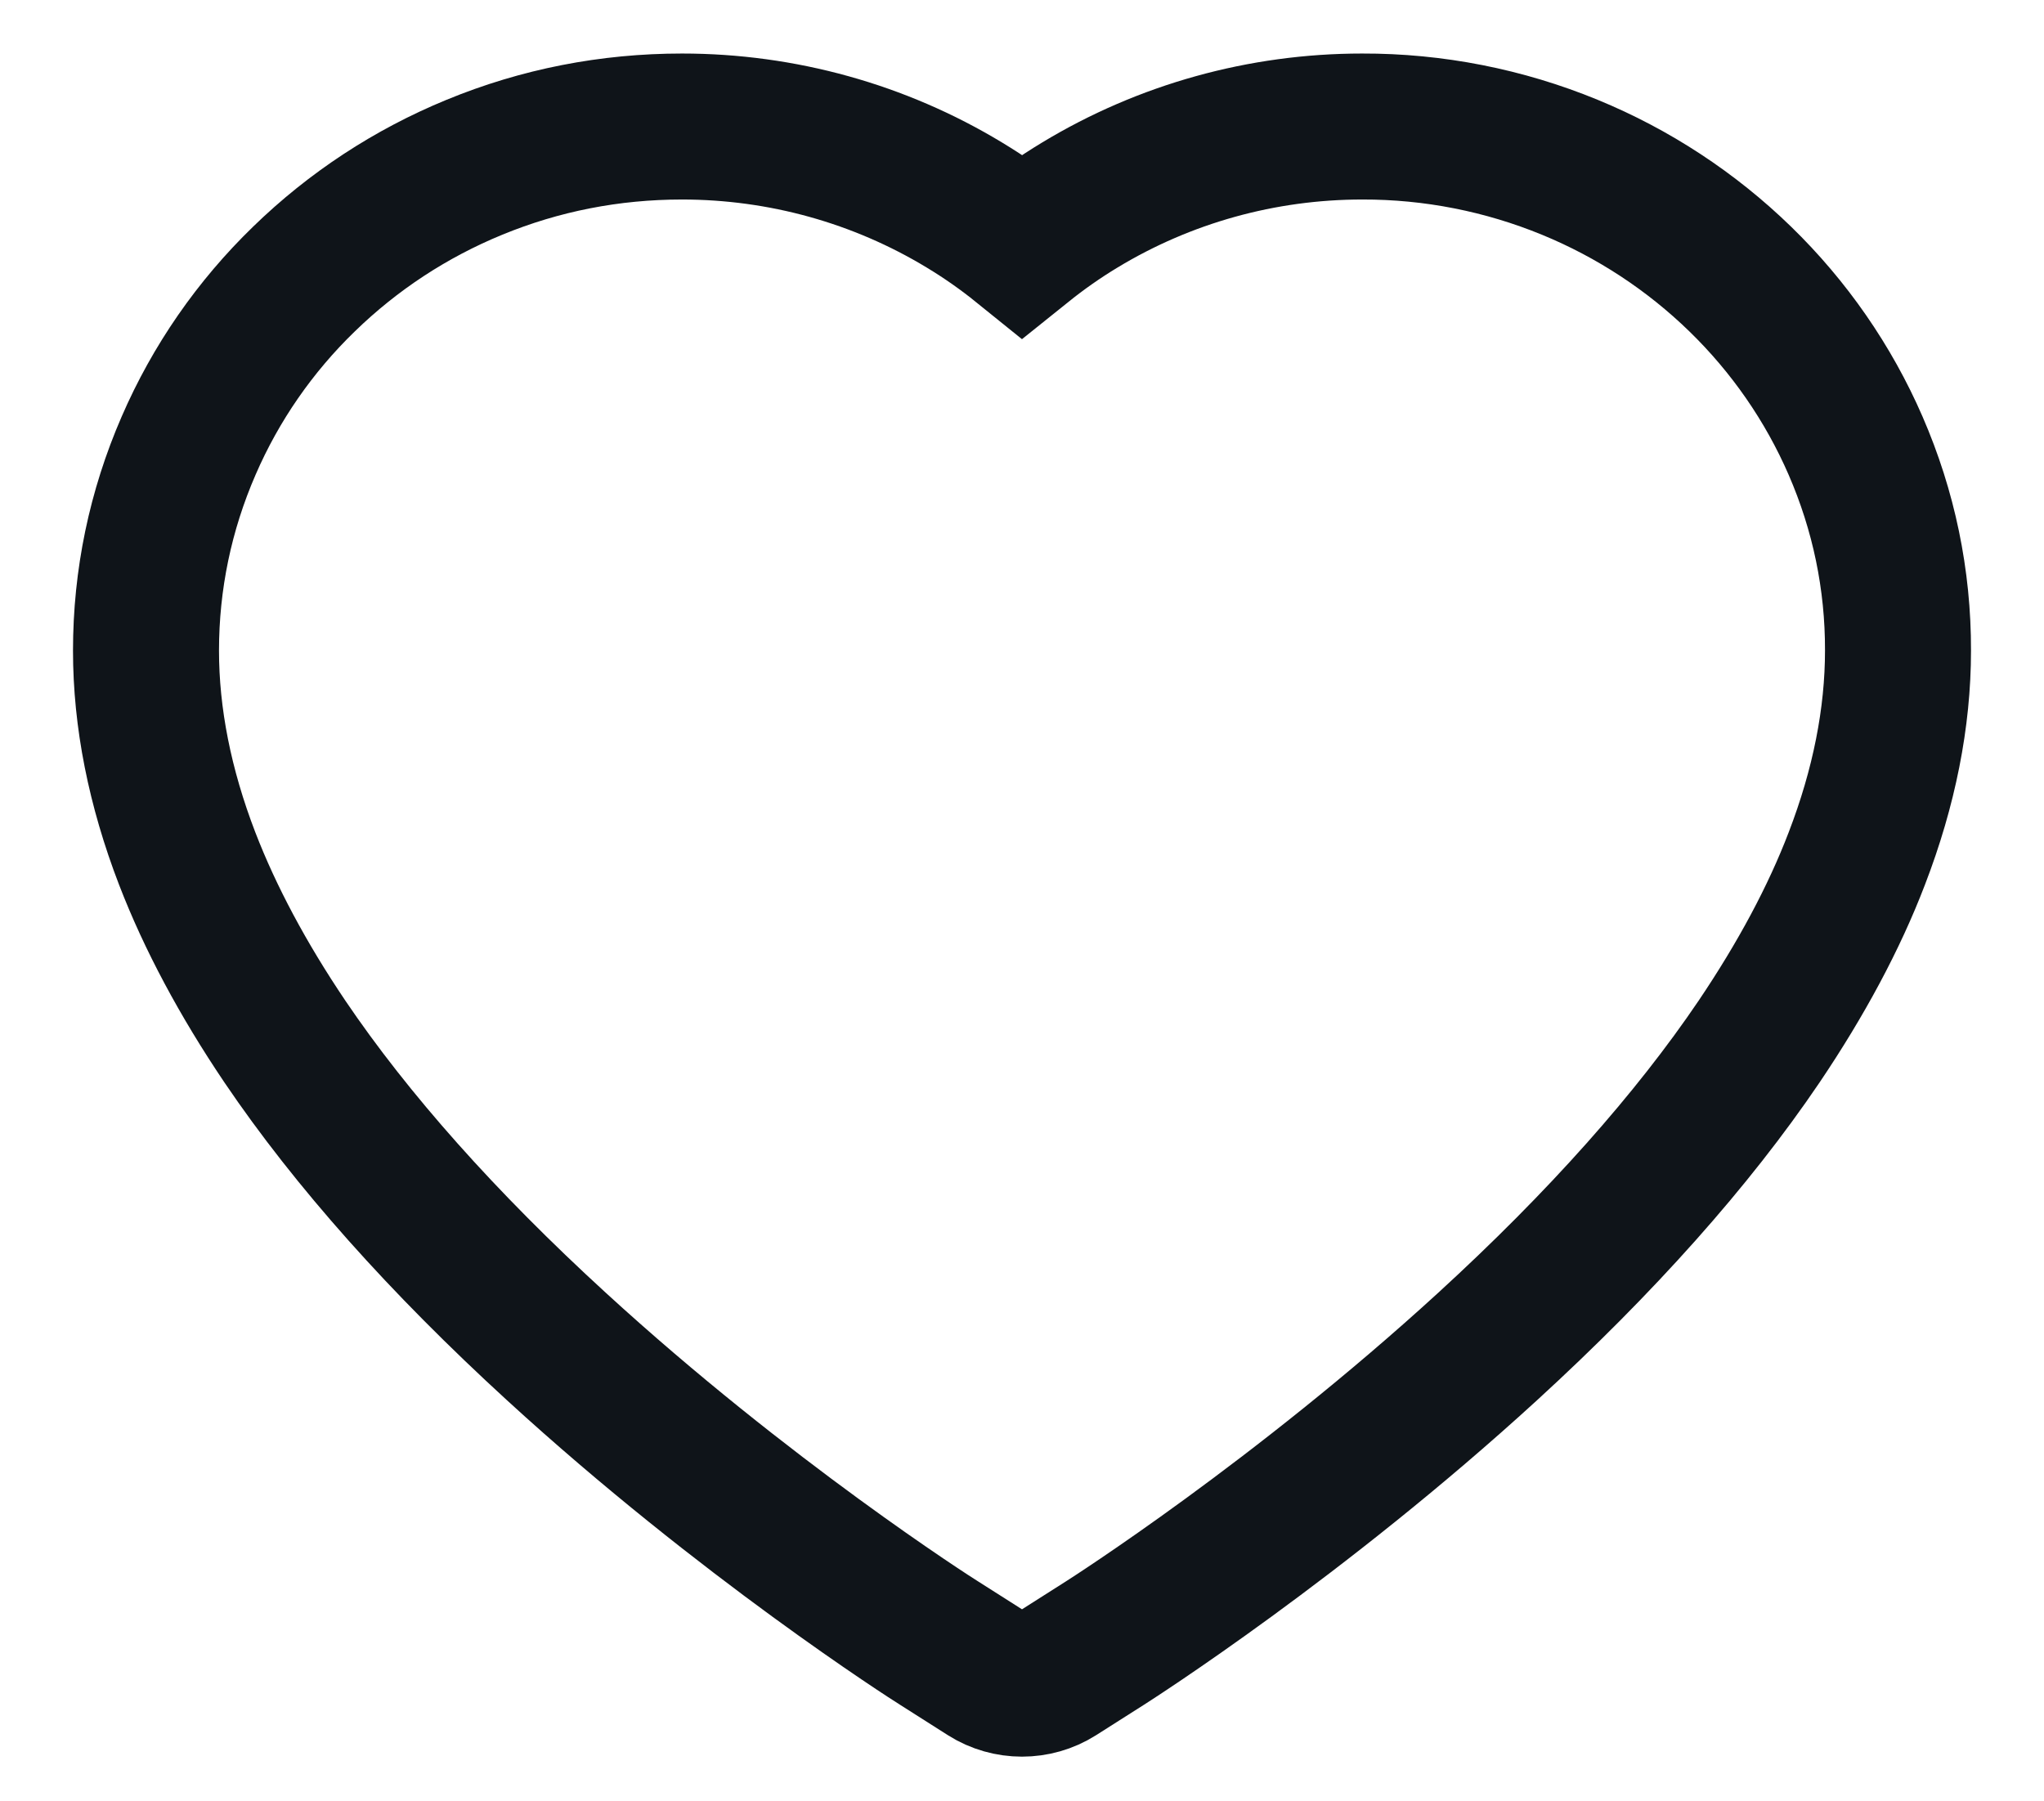
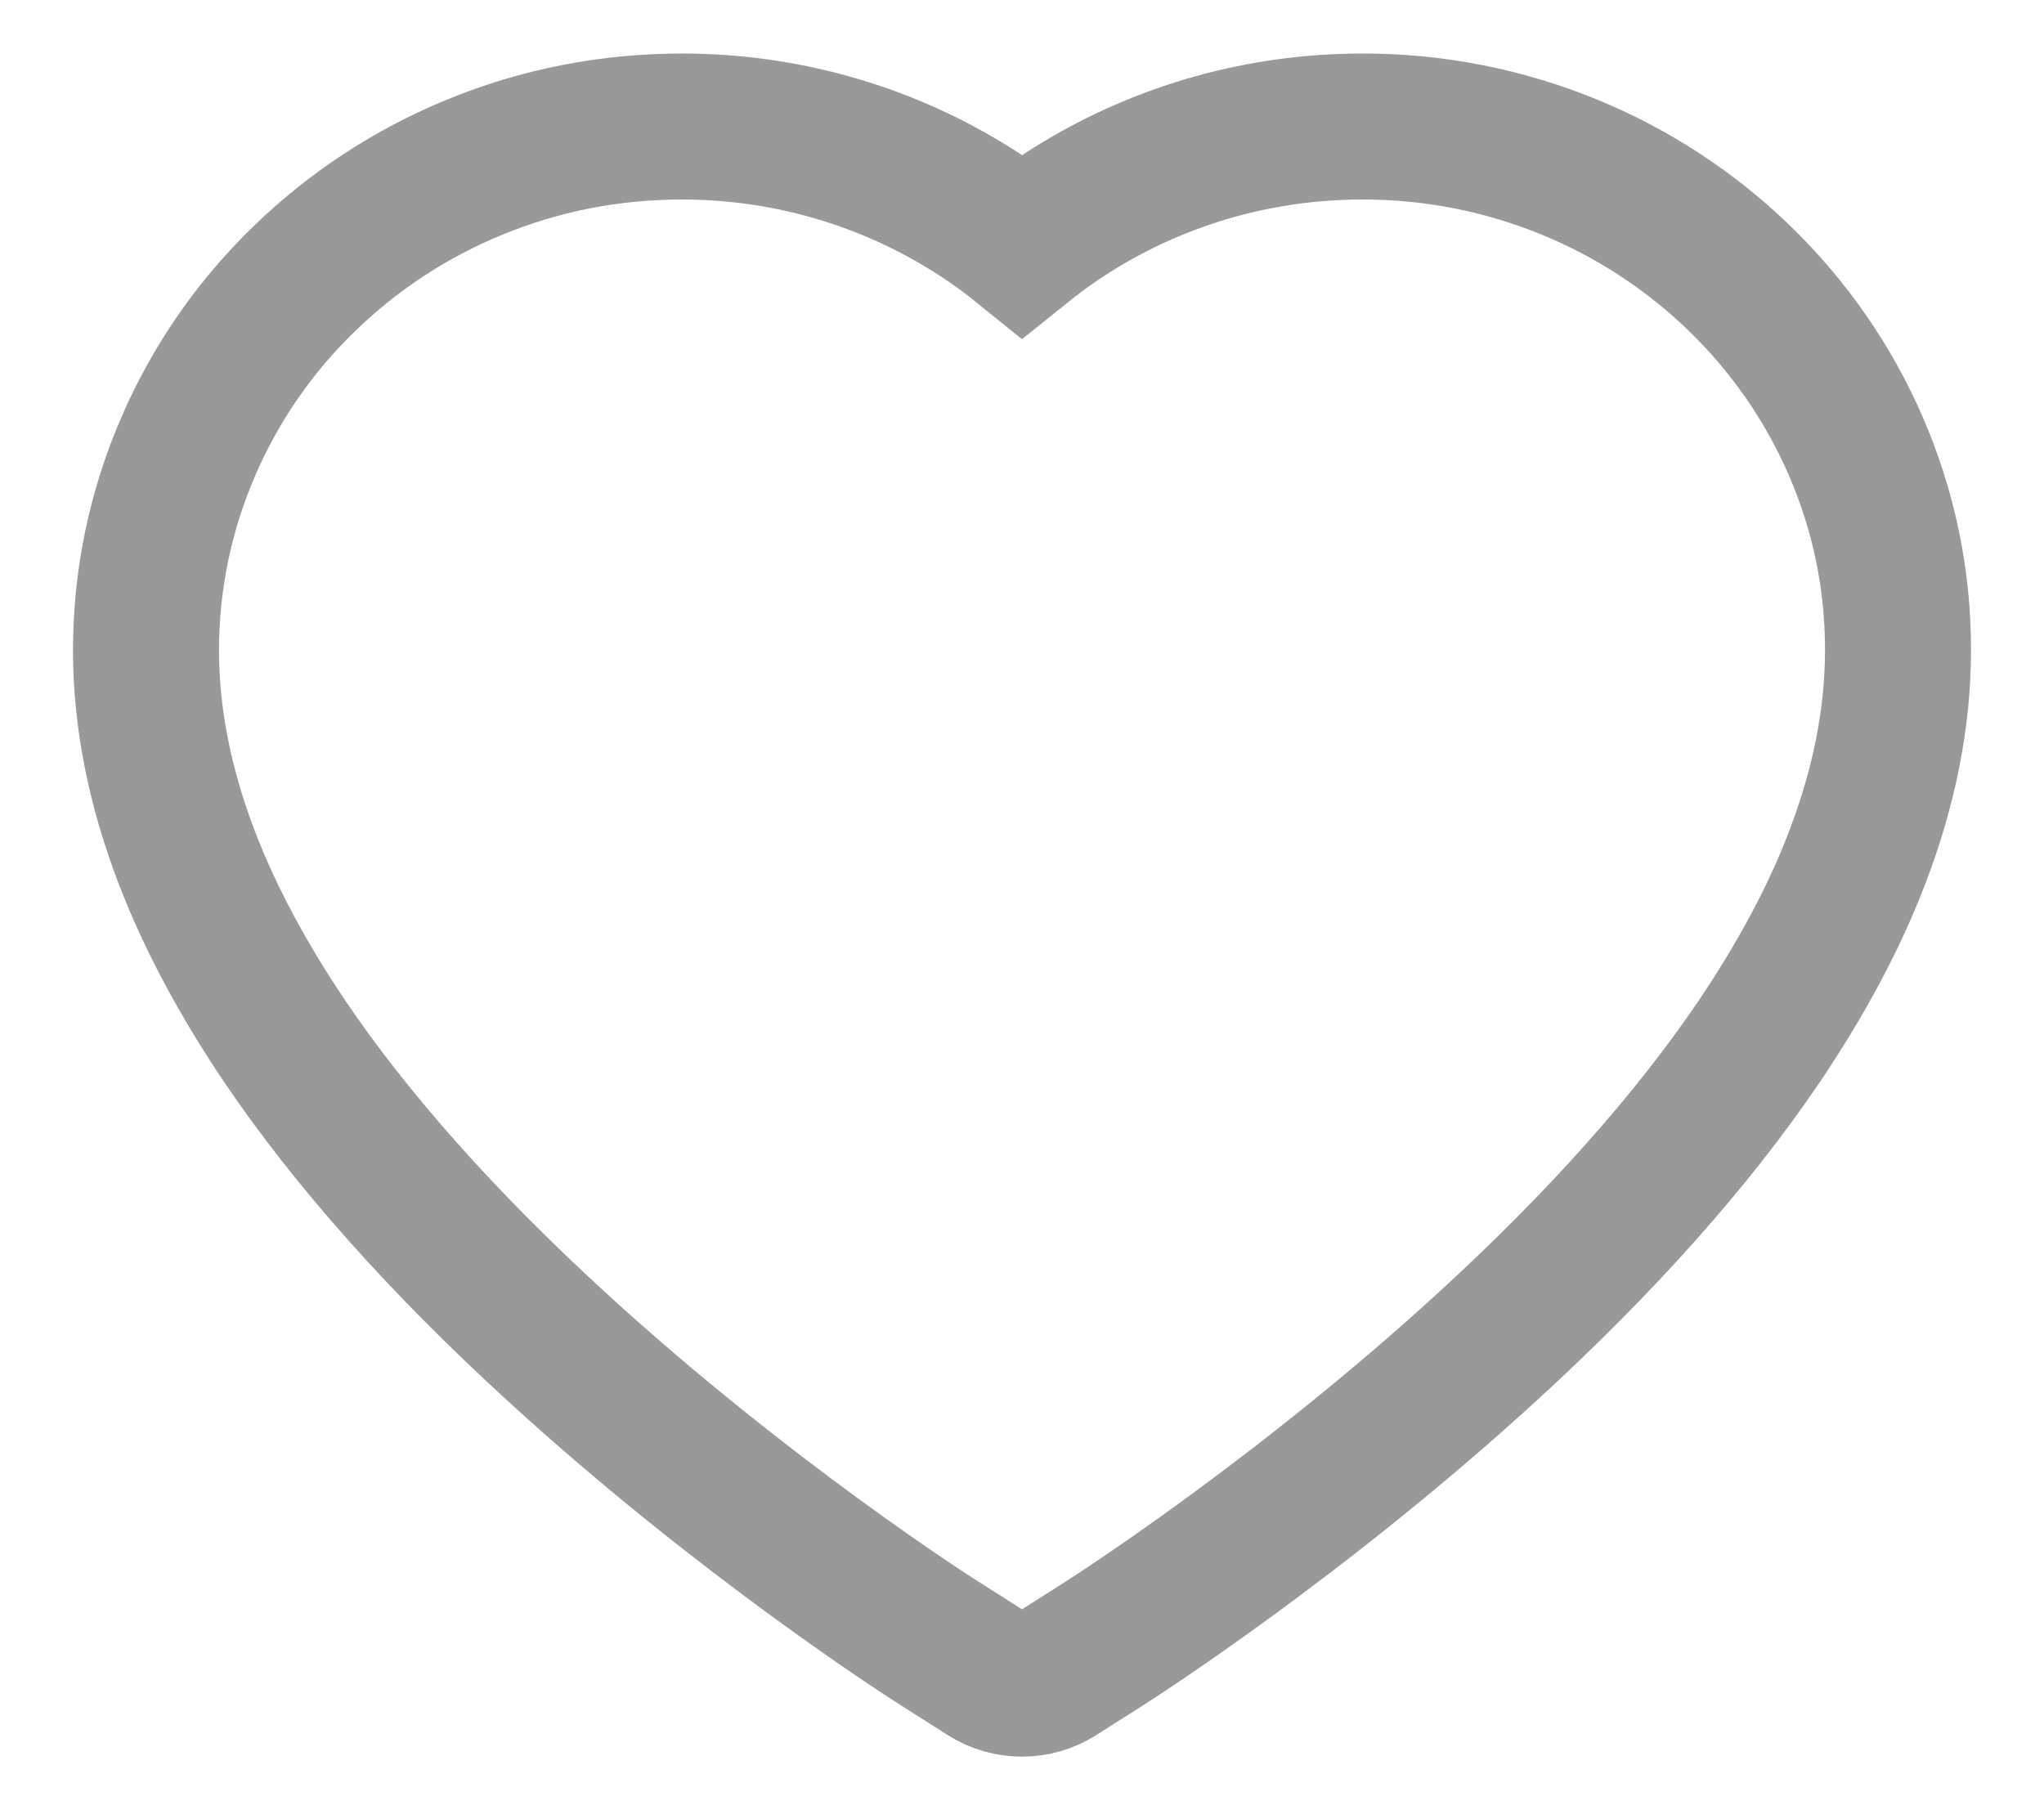
<svg xmlns="http://www.w3.org/2000/svg" width="63" height="55.5" viewBox="0 0 21 18.5" fill="none">
  <defs>
</defs>
  <g transform="translate(-56 -651.5)">
-     <path id="Vector_3" d="M75.064 656.079C74.785 655.437 74.382 654.856 73.879 654.367C73.375 653.877 72.781 653.487 72.129 653.219C71.453 652.941 70.727 652.798 69.995 652.8C68.968 652.8 67.966 653.079 67.095 653.606C66.886 653.732 66.689 653.871 66.501 654.022C66.314 653.871 66.116 653.732 65.907 653.606C65.036 653.079 64.034 652.8 63.007 652.8C62.267 652.8 61.55 652.94 60.873 653.219C60.219 653.488 59.629 653.875 59.123 654.367C58.619 654.855 58.216 655.437 57.938 656.079C57.648 656.746 57.5 657.456 57.5 658.185C57.5 658.874 57.642 659.591 57.923 660.321C58.158 660.931 58.496 661.563 58.927 662.202C59.611 663.213 60.55 664.268 61.717 665.336C63.651 667.108 65.566 668.332 65.647 668.382L66.141 668.696C66.359 668.834 66.641 668.834 66.859 668.696L67.353 668.382C67.434 668.33 69.347 667.108 71.283 665.336C72.45 664.268 73.389 663.213 74.073 662.202C74.504 661.563 74.844 660.931 75.077 660.321C75.358 659.591 75.5 658.874 75.5 658.185C75.502 657.456 75.354 656.746 75.064 656.079Z" stroke-width="1.5" stroke="#0F1419" />
+     <path id="Vector_3" d="M75.064 656.079C74.785 655.437 74.382 654.856 73.879 654.367C73.375 653.877 72.781 653.487 72.129 653.219C71.453 652.941 70.727 652.798 69.995 652.8C68.968 652.8 67.966 653.079 67.095 653.606C66.886 653.732 66.689 653.871 66.501 654.022C66.314 653.871 66.116 653.732 65.907 653.606C65.036 653.079 64.034 652.8 63.007 652.8C62.267 652.8 61.55 652.94 60.873 653.219C60.219 653.488 59.629 653.875 59.123 654.367C58.619 654.855 58.216 655.437 57.938 656.079C57.648 656.746 57.5 657.456 57.5 658.185C57.5 658.874 57.642 659.591 57.923 660.321C58.158 660.931 58.496 661.563 58.927 662.202C59.611 663.213 60.55 664.268 61.717 665.336C63.651 667.108 65.566 668.332 65.647 668.382L66.141 668.696C66.359 668.834 66.641 668.834 66.859 668.696L67.353 668.382C67.434 668.33 69.347 667.108 71.283 665.336C72.45 664.268 73.389 663.213 74.073 662.202C74.504 661.563 74.844 660.931 75.077 660.321C75.358 659.591 75.5 658.874 75.5 658.185C75.502 657.456 75.354 656.746 75.064 656.079Z" stroke-width="1.5" stroke="#999999" />
  </g>
</svg>
